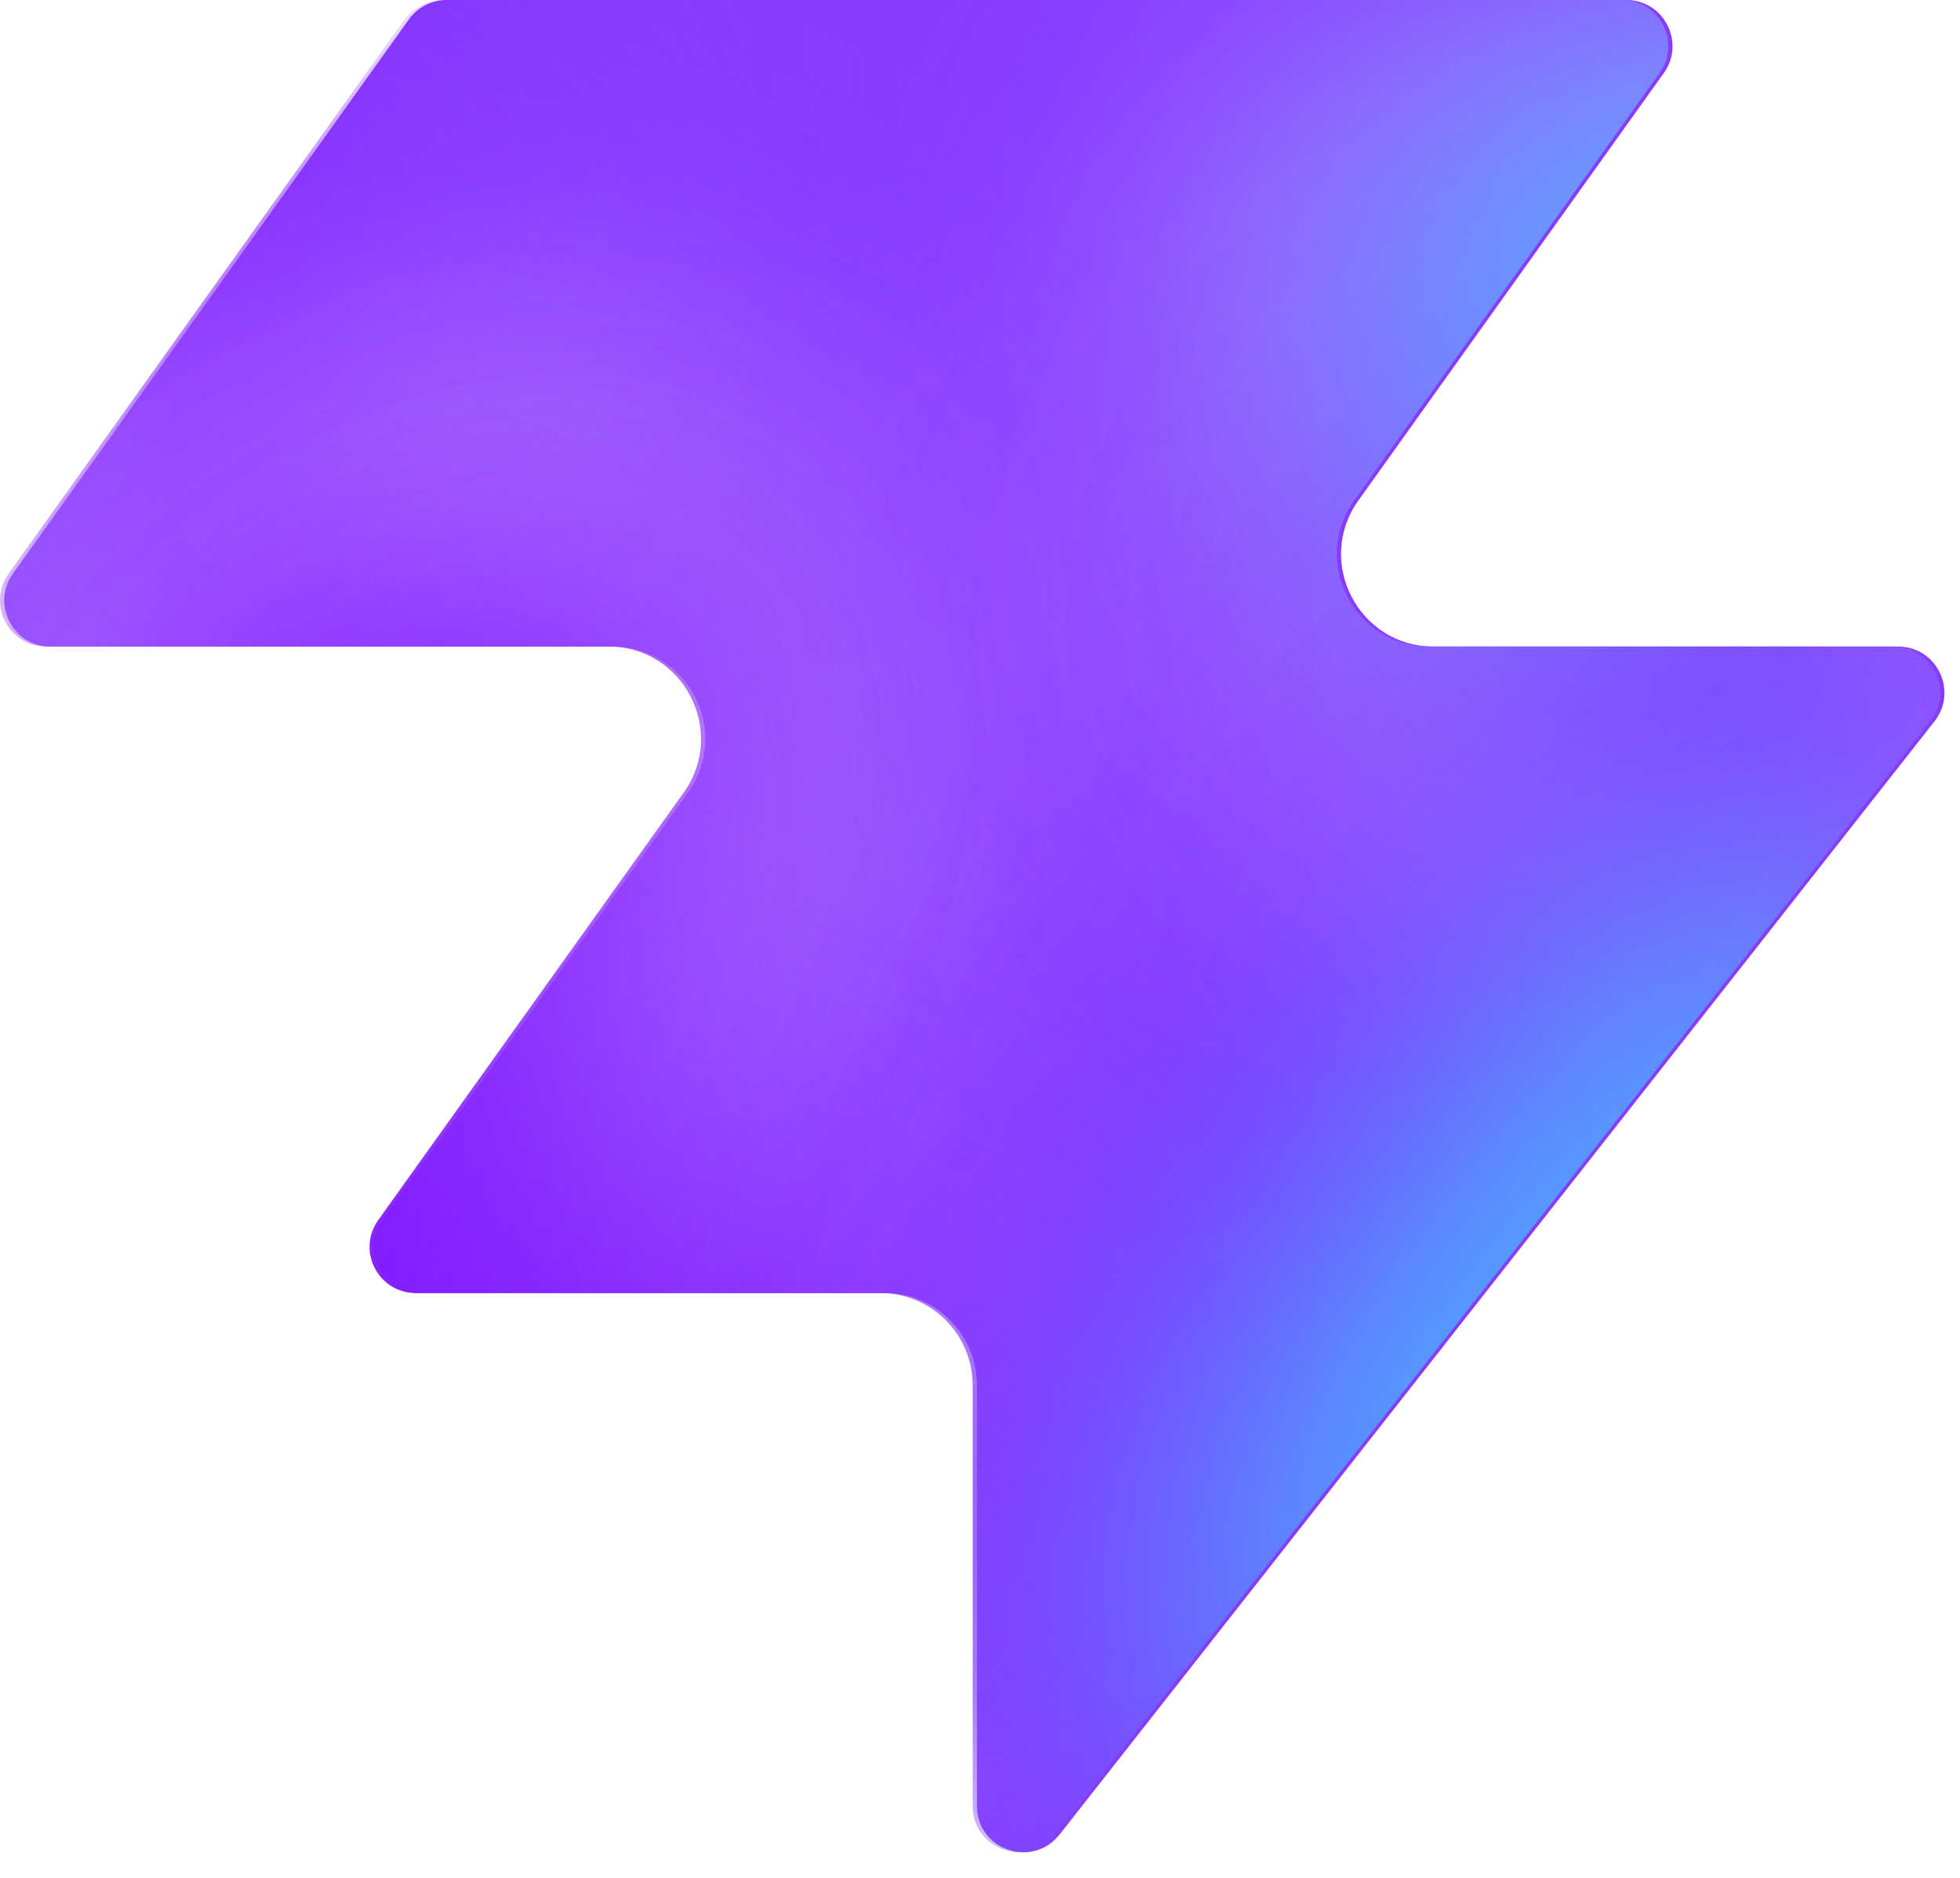
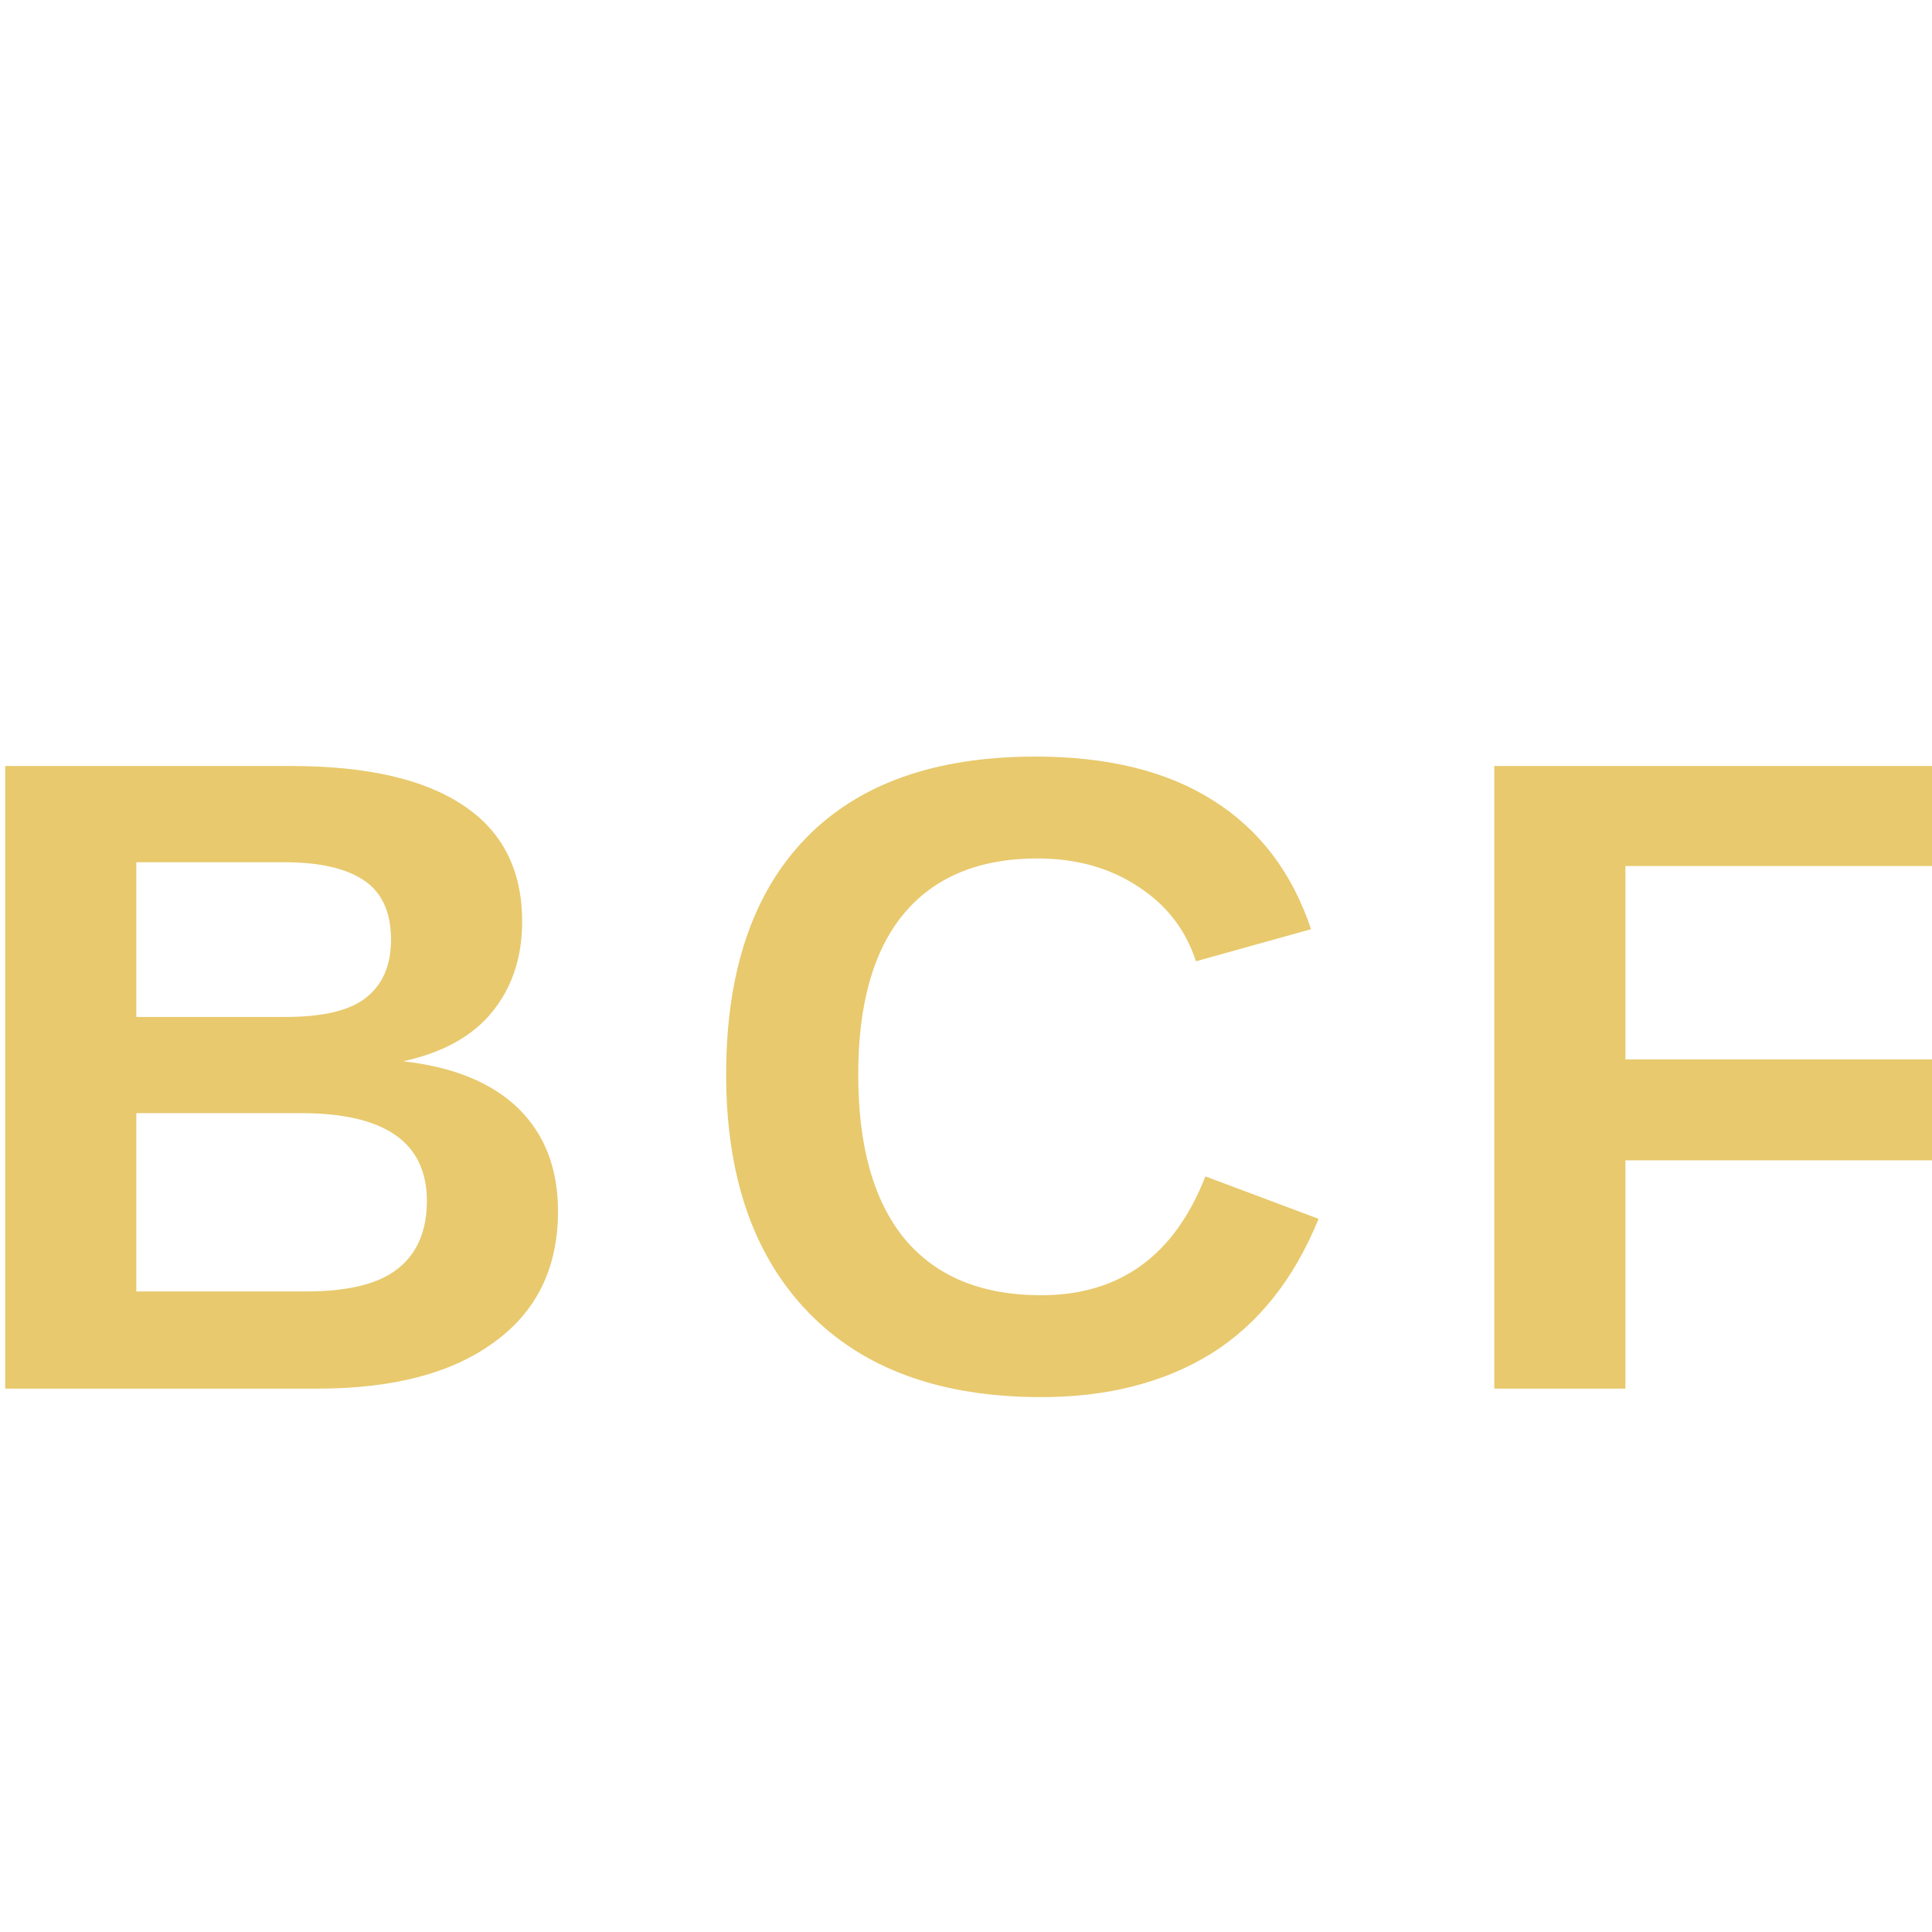
- <svg xmlns="http://www.w3.org/2000/svg" width="48" height="46" fill="none" viewBox="0 0 48 46">
-   <path fill="#863bff" d="M25.946 44.938c-.664.845-2.021.375-2.021-.698V33.937a2.26 2.26 0 0 0-2.262-2.262H10.287c-.92 0-1.456-1.04-.92-1.788l7.48-10.471c1.07-1.497 0-3.578-1.842-3.578H1.237c-.92 0-1.456-1.04-.92-1.788L10.013.474c.214-.297.556-.474.92-.474h28.894c.92 0 1.456 1.04.92 1.788l-7.48 10.471c-1.07 1.498 0 3.579 1.842 3.579h11.377c.943 0 1.473 1.088.89 1.83L25.947 44.94z" style="fill:#863bff;fill:color(display-p3 .525 .23 1);fill-opacity:1" />
-   <mask id="a" width="48" height="46" x="0" y="0" maskUnits="userSpaceOnUse" style="mask-type:alpha">
-     <path fill="#000" d="M25.842 44.938c-.664.844-2.021.375-2.021-.698V33.937a2.26 2.26 0 0 0-2.262-2.262H10.183c-.92 0-1.456-1.04-.92-1.788l7.48-10.471c1.07-1.498 0-3.579-1.842-3.579H1.133c-.92 0-1.456-1.04-.92-1.787L9.91.473c.214-.297.556-.474.92-.474h28.894c.92 0 1.456 1.04.92 1.788l-7.48 10.471c-1.07 1.498 0 3.578 1.842 3.578h11.377c.943 0 1.473 1.088.89 1.832L25.843 44.94z" style="fill:#000;fill-opacity:1" />
-   </mask>
-   <g mask="url(#a)">
-     <g filter="url(#b)">
-       <ellipse cx="5.508" cy="14.704" fill="#ede6ff" rx="5.508" ry="14.704" style="fill:#ede6ff;fill:color(display-p3 .927 .903 1);fill-opacity:1" transform="matrix(.00324 1 1 -.00324 -4.47 31.516)" />
-     </g>
-     <g filter="url(#c)">
-       <ellipse cx="10.399" cy="29.851" fill="#ede6ff" rx="10.399" ry="29.851" style="fill:#ede6ff;fill:color(display-p3 .927 .903 1);fill-opacity:1" transform="matrix(.00324 1 1 -.00324 -39.328 7.883)" />
-     </g>
-     <g filter="url(#d)">
-       <ellipse cx="5.508" cy="30.487" fill="#7e14ff" rx="5.508" ry="30.487" style="fill:#7e14ff;fill:color(display-p3 .492 .077 1);fill-opacity:1" transform="rotate(89.814 -25.913 -14.639)scale(1 -1)" />
-     </g>
-     <g filter="url(#e)">
-       <ellipse cx="5.508" cy="30.599" fill="#7e14ff" rx="5.508" ry="30.599" style="fill:#7e14ff;fill:color(display-p3 .492 .077 1);fill-opacity:1" transform="rotate(89.814 -32.644 -3.334)scale(1 -1)" />
-     </g>
-     <g filter="url(#f)">
-       <ellipse cx="5.508" cy="30.599" fill="#7e14ff" rx="5.508" ry="30.599" style="fill:#7e14ff;fill:color(display-p3 .492 .077 1);fill-opacity:1" transform="matrix(.00324 1 1 -.00324 -34.34 30.47)" />
-     </g>
-     <g filter="url(#g)">
-       <ellipse cx="14.072" cy="22.078" fill="#ede6ff" rx="14.072" ry="22.078" style="fill:#ede6ff;fill:color(display-p3 .927 .903 1);fill-opacity:1" transform="rotate(93.35 24.506 48.493)scale(-1 1)" />
-     </g>
-     <g filter="url(#h)">
-       <ellipse cx="3.47" cy="21.501" fill="#7e14ff" rx="3.47" ry="21.501" style="fill:#7e14ff;fill:color(display-p3 .492 .077 1);fill-opacity:1" transform="rotate(89.009 28.708 47.59)scale(-1 1)" />
-     </g>
-     <g filter="url(#i)">
-       <ellipse cx="3.47" cy="21.501" fill="#7e14ff" rx="3.47" ry="21.501" style="fill:#7e14ff;fill:color(display-p3 .492 .077 1);fill-opacity:1" transform="rotate(89.009 28.708 47.59)scale(-1 1)" />
-     </g>
-     <g filter="url(#j)">
-       <ellipse cx=".387" cy="8.972" fill="#7e14ff" rx="4.407" ry="29.108" style="fill:#7e14ff;fill:color(display-p3 .492 .077 1);fill-opacity:1" transform="rotate(39.51 .387 8.972)" />
-     </g>
-     <g filter="url(#k)">
-       <ellipse cx="47.523" cy="-6.092" fill="#7e14ff" rx="4.407" ry="29.108" style="fill:#7e14ff;fill:color(display-p3 .492 .077 1);fill-opacity:1" transform="rotate(37.892 47.523 -6.092)" />
-     </g>
-     <g filter="url(#l)">
-       <ellipse cx="41.412" cy="6.333" fill="#47bfff" rx="5.971" ry="9.665" style="fill:#47bfff;fill:color(display-p3 .28 .748 1);fill-opacity:1" transform="rotate(37.892 41.412 6.333)" />
-     </g>
-     <g filter="url(#m)">
-       <ellipse cx="-1.879" cy="38.332" fill="#7e14ff" rx="4.407" ry="29.108" style="fill:#7e14ff;fill:color(display-p3 .492 .077 1);fill-opacity:1" transform="rotate(37.892 -1.88 38.332)" />
-     </g>
-     <g filter="url(#n)">
-       <ellipse cx="-1.879" cy="38.332" fill="#7e14ff" rx="4.407" ry="29.108" style="fill:#7e14ff;fill:color(display-p3 .492 .077 1);fill-opacity:1" transform="rotate(37.892 -1.88 38.332)" />
-     </g>
-     <g filter="url(#o)">
-       <ellipse cx="35.651" cy="29.907" fill="#7e14ff" rx="4.407" ry="29.108" style="fill:#7e14ff;fill:color(display-p3 .492 .077 1);fill-opacity:1" transform="rotate(37.892 35.651 29.907)" />
-     </g>
-     <g filter="url(#p)">
-       <ellipse cx="38.418" cy="32.4" fill="#47bfff" rx="5.971" ry="15.297" style="fill:#47bfff;fill:color(display-p3 .28 .748 1);fill-opacity:1" transform="rotate(37.892 38.418 32.4)" />
-     </g>
-   </g>
-   <defs>
-     <filter id="b" width="60.045" height="41.654" x="-19.77" y="16.149" color-interpolation-filters="sRGB" filterUnits="userSpaceOnUse">
-       <feFlood flood-opacity="0" result="BackgroundImageFix" />
-       <feBlend in="SourceGraphic" in2="BackgroundImageFix" result="shape" />
-       <feGaussianBlur result="effect1_foregroundBlur_2002_17158" stdDeviation="7.659" />
-     </filter>
-     <filter id="c" width="90.34" height="51.437" x="-54.613" y="-7.533" color-interpolation-filters="sRGB" filterUnits="userSpaceOnUse">
-       <feFlood flood-opacity="0" result="BackgroundImageFix" />
-       <feBlend in="SourceGraphic" in2="BackgroundImageFix" result="shape" />
-       <feGaussianBlur result="effect1_foregroundBlur_2002_17158" stdDeviation="7.659" />
-     </filter>
-     <filter id="d" width="79.355" height="29.4" x="-49.64" y="2.03" color-interpolation-filters="sRGB" filterUnits="userSpaceOnUse">
-       <feFlood flood-opacity="0" result="BackgroundImageFix" />
-       <feBlend in="SourceGraphic" in2="BackgroundImageFix" result="shape" />
-       <feGaussianBlur result="effect1_foregroundBlur_2002_17158" stdDeviation="4.596" />
-     </filter>
-     <filter id="e" width="79.579" height="29.4" x="-45.045" y="20.029" color-interpolation-filters="sRGB" filterUnits="userSpaceOnUse">
-       <feFlood flood-opacity="0" result="BackgroundImageFix" />
-       <feBlend in="SourceGraphic" in2="BackgroundImageFix" result="shape" />
-       <feGaussianBlur result="effect1_foregroundBlur_2002_17158" stdDeviation="4.596" />
-     </filter>
-     <filter id="f" width="79.579" height="29.4" x="-43.513" y="21.178" color-interpolation-filters="sRGB" filterUnits="userSpaceOnUse">
-       <feFlood flood-opacity="0" result="BackgroundImageFix" />
-       <feBlend in="SourceGraphic" in2="BackgroundImageFix" result="shape" />
-       <feGaussianBlur result="effect1_foregroundBlur_2002_17158" stdDeviation="4.596" />
-     </filter>
-     <filter id="g" width="74.749" height="58.852" x="15.756" y="-17.901" color-interpolation-filters="sRGB" filterUnits="userSpaceOnUse">
-       <feFlood flood-opacity="0" result="BackgroundImageFix" />
-       <feBlend in="SourceGraphic" in2="BackgroundImageFix" result="shape" />
-       <feGaussianBlur result="effect1_foregroundBlur_2002_17158" stdDeviation="7.659" />
-     </filter>
-     <filter id="h" width="61.377" height="25.362" x="23.548" y="2.284" color-interpolation-filters="sRGB" filterUnits="userSpaceOnUse">
-       <feFlood flood-opacity="0" result="BackgroundImageFix" />
-       <feBlend in="SourceGraphic" in2="BackgroundImageFix" result="shape" />
-       <feGaussianBlur result="effect1_foregroundBlur_2002_17158" stdDeviation="4.596" />
-     </filter>
-     <filter id="i" width="61.377" height="25.362" x="23.548" y="2.284" color-interpolation-filters="sRGB" filterUnits="userSpaceOnUse">
-       <feFlood flood-opacity="0" result="BackgroundImageFix" />
-       <feBlend in="SourceGraphic" in2="BackgroundImageFix" result="shape" />
-       <feGaussianBlur result="effect1_foregroundBlur_2002_17158" stdDeviation="4.596" />
-     </filter>
-     <filter id="j" width="56.045" height="63.649" x="-27.636" y="-22.853" color-interpolation-filters="sRGB" filterUnits="userSpaceOnUse">
-       <feFlood flood-opacity="0" result="BackgroundImageFix" />
-       <feBlend in="SourceGraphic" in2="BackgroundImageFix" result="shape" />
-       <feGaussianBlur result="effect1_foregroundBlur_2002_17158" stdDeviation="4.596" />
-     </filter>
-     <filter id="k" width="54.814" height="64.646" x="20.116" y="-38.415" color-interpolation-filters="sRGB" filterUnits="userSpaceOnUse">
-       <feFlood flood-opacity="0" result="BackgroundImageFix" />
-       <feBlend in="SourceGraphic" in2="BackgroundImageFix" result="shape" />
-       <feGaussianBlur result="effect1_foregroundBlur_2002_17158" stdDeviation="4.596" />
-     </filter>
-     <filter id="l" width="33.541" height="35.313" x="24.641" y="-11.323" color-interpolation-filters="sRGB" filterUnits="userSpaceOnUse">
-       <feFlood flood-opacity="0" result="BackgroundImageFix" />
-       <feBlend in="SourceGraphic" in2="BackgroundImageFix" result="shape" />
-       <feGaussianBlur result="effect1_foregroundBlur_2002_17158" stdDeviation="4.596" />
-     </filter>
-     <filter id="m" width="54.814" height="64.646" x="-29.286" y="6.009" color-interpolation-filters="sRGB" filterUnits="userSpaceOnUse">
-       <feFlood flood-opacity="0" result="BackgroundImageFix" />
-       <feBlend in="SourceGraphic" in2="BackgroundImageFix" result="shape" />
-       <feGaussianBlur result="effect1_foregroundBlur_2002_17158" stdDeviation="4.596" />
-     </filter>
-     <filter id="n" width="54.814" height="64.646" x="-29.286" y="6.009" color-interpolation-filters="sRGB" filterUnits="userSpaceOnUse">
-       <feFlood flood-opacity="0" result="BackgroundImageFix" />
-       <feBlend in="SourceGraphic" in2="BackgroundImageFix" result="shape" />
-       <feGaussianBlur result="effect1_foregroundBlur_2002_17158" stdDeviation="4.596" />
-     </filter>
-     <filter id="o" width="54.814" height="64.646" x="8.244" y="-2.416" color-interpolation-filters="sRGB" filterUnits="userSpaceOnUse">
-       <feFlood flood-opacity="0" result="BackgroundImageFix" />
-       <feBlend in="SourceGraphic" in2="BackgroundImageFix" result="shape" />
-       <feGaussianBlur result="effect1_foregroundBlur_2002_17158" stdDeviation="4.596" />
-     </filter>
-     <filter id="p" width="39.409" height="43.623" x="18.713" y="10.588" color-interpolation-filters="sRGB" filterUnits="userSpaceOnUse">
-       <feFlood flood-opacity="0" result="BackgroundImageFix" />
-       <feBlend in="SourceGraphic" in2="BackgroundImageFix" result="shape" />
-       <feGaussianBlur result="effect1_foregroundBlur_2002_17158" stdDeviation="4.596" />
-     </filter>
-   </defs>
+ <svg xmlns="http://www.w3.org/2000/svg" viewBox="0 0 32 32">
+   <text x="16" y="23" font-family="'Arial Narrow', 'Impact', Arial, sans-serif" font-weight="700" font-size="15" letter-spacing="1.5" fill="#e8c96d" text-anchor="middle">BCF</text>
</svg>
